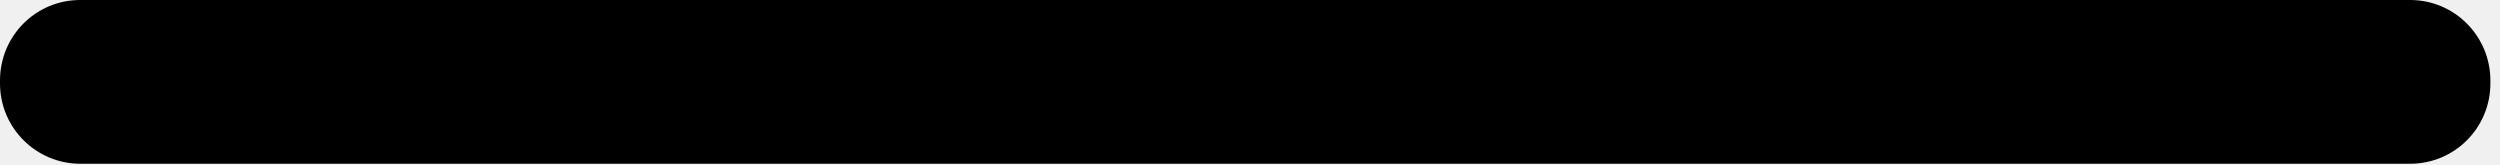
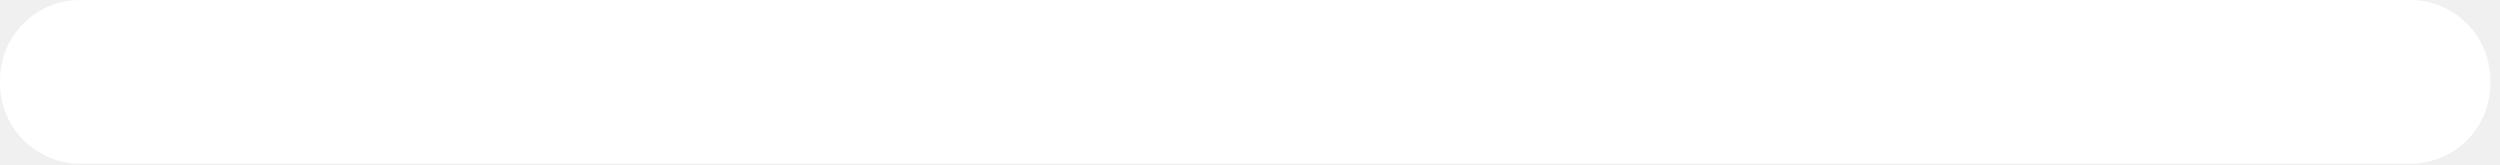
<svg xmlns="http://www.w3.org/2000/svg" width="91" height="6" viewBox="0 0 91 6" fill="none">
-   <path d="M0 3.04C0 4.65 1.31 5.96 2.92 5.96H87.73C89.35 5.96 90.65 4.65 90.65 3.04V2.93C90.65 1.31 89.34 0 87.73 0H2.92C1.3 0 0 1.31 0 2.93V3.04Z" fill="black" />
+   <path d="M0 3.04C0 4.65 1.31 5.96 2.92 5.96H87.73C89.35 5.96 90.65 4.65 90.65 3.04V2.93C90.65 1.31 89.34 0 87.73 0H2.92C1.3 0 0 1.31 0 2.93V3.04Z" fill="white" />
</svg>
